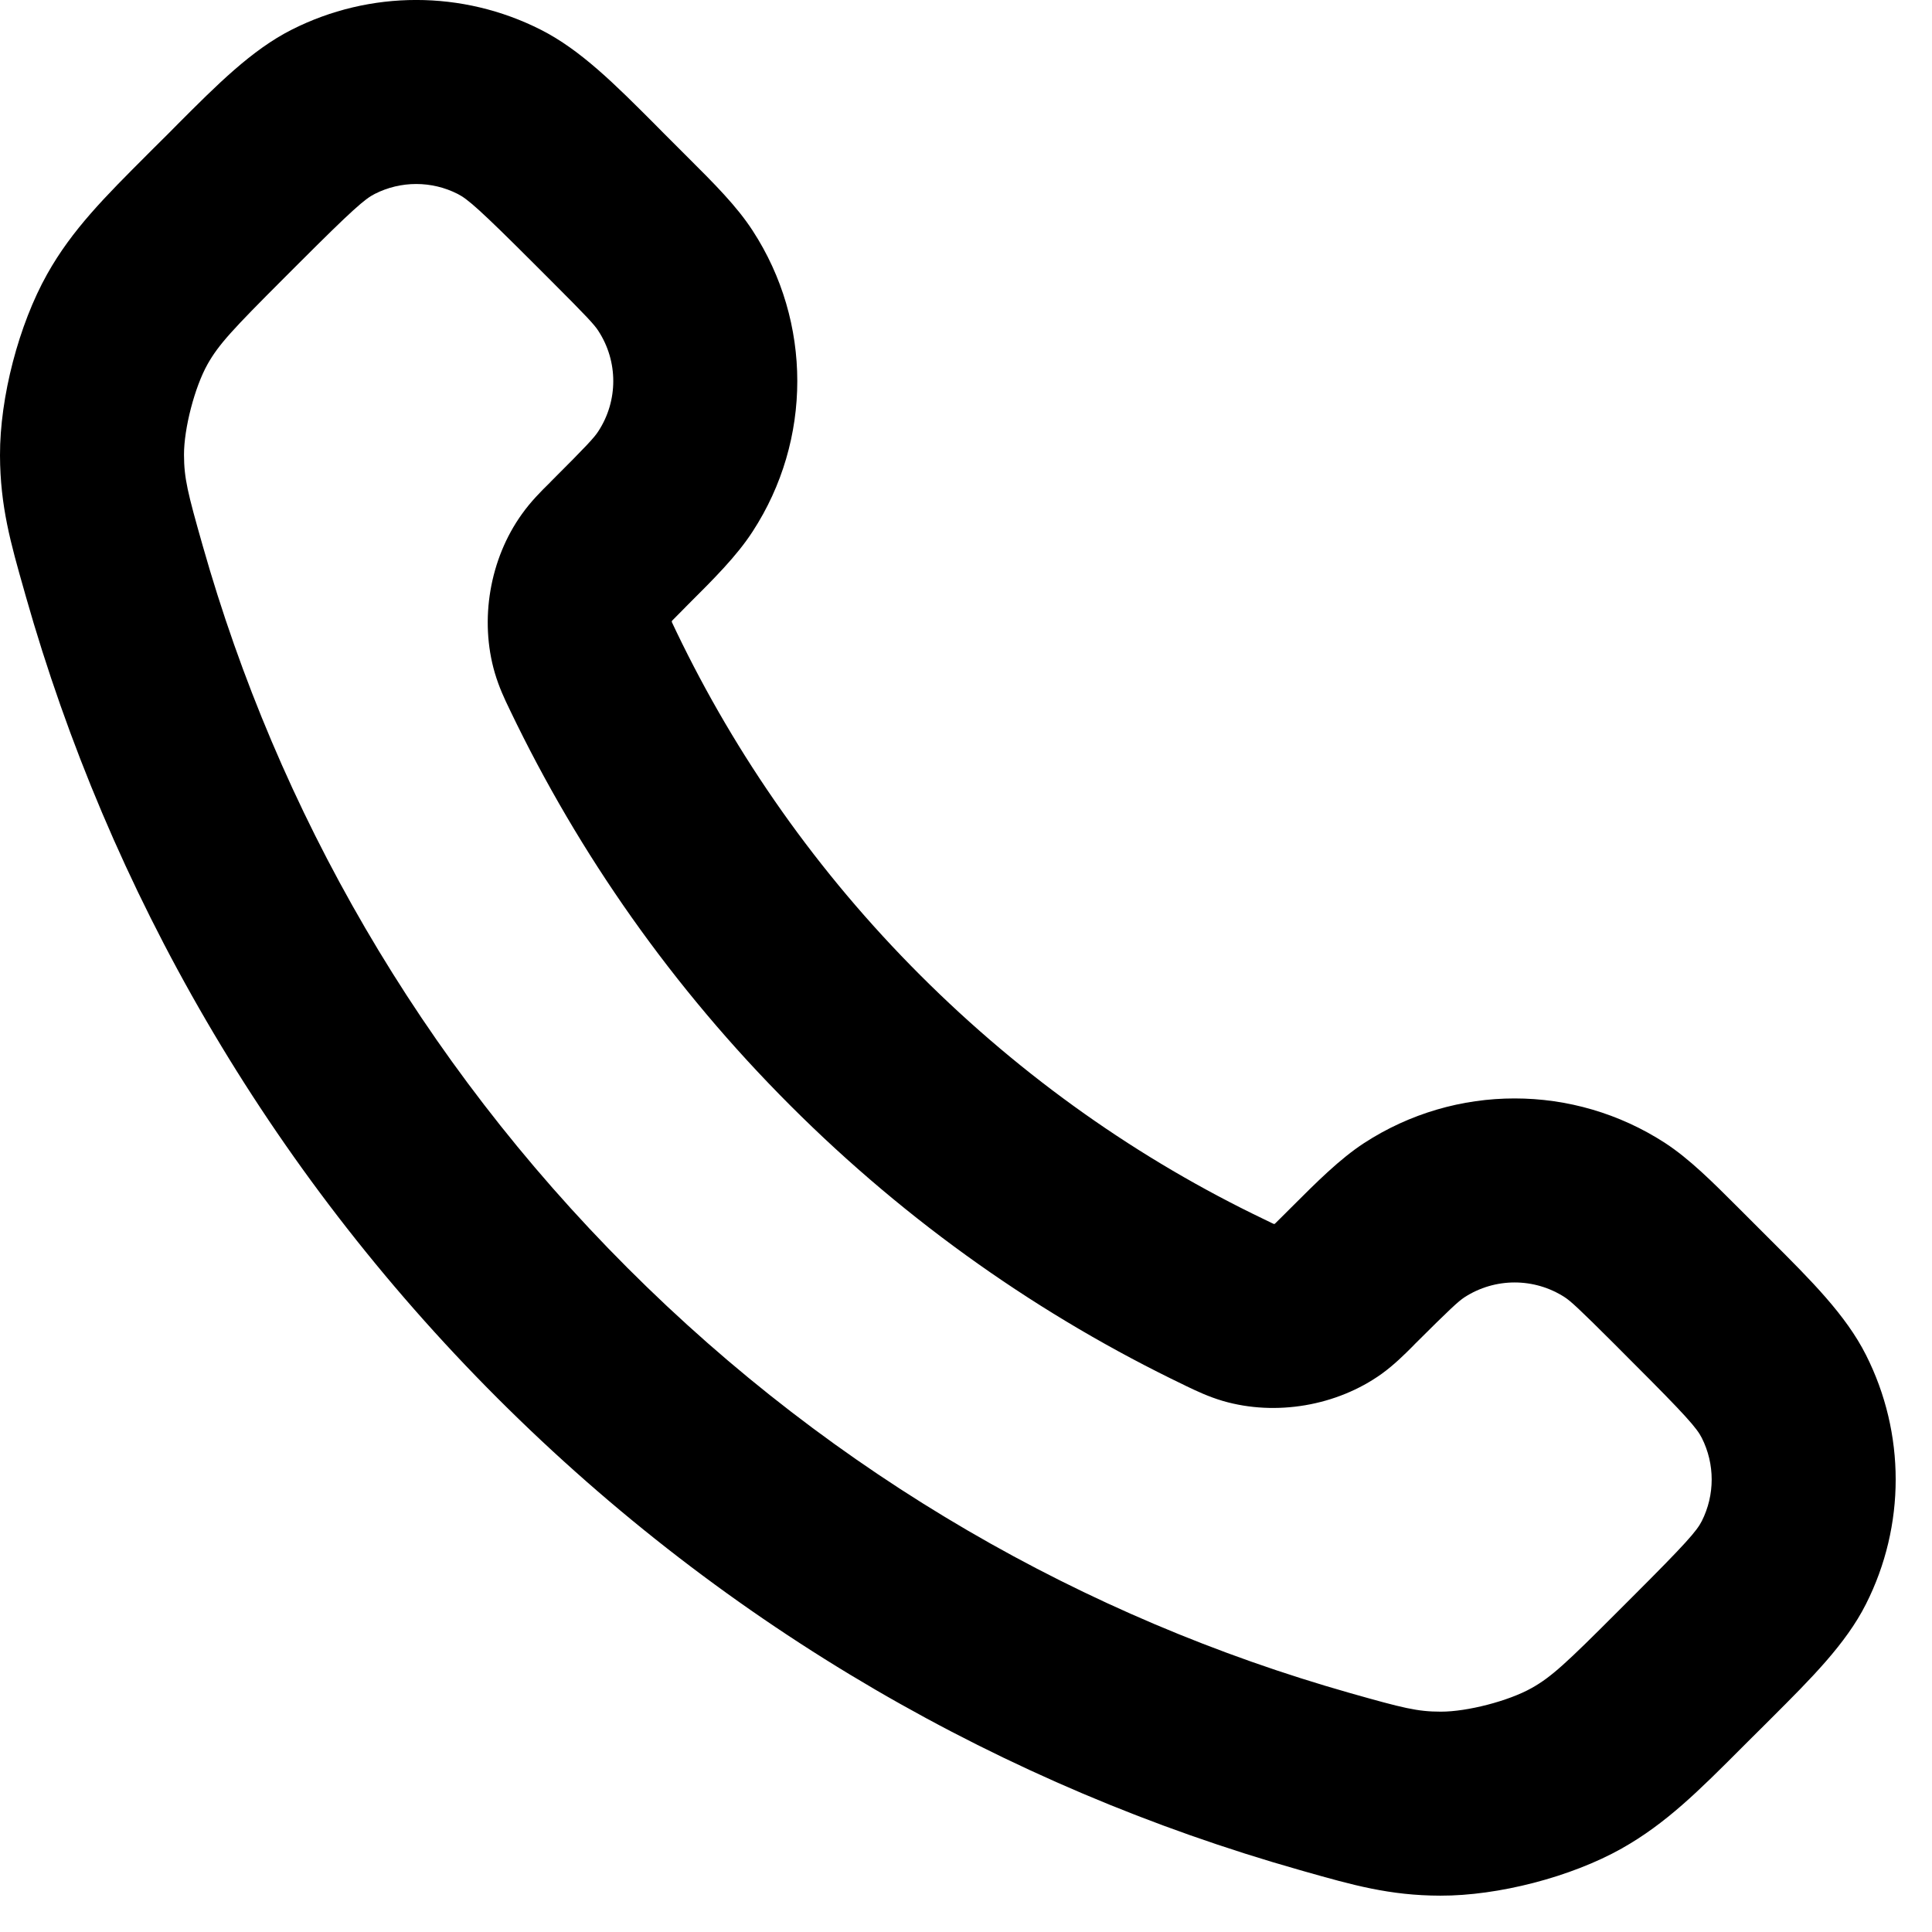
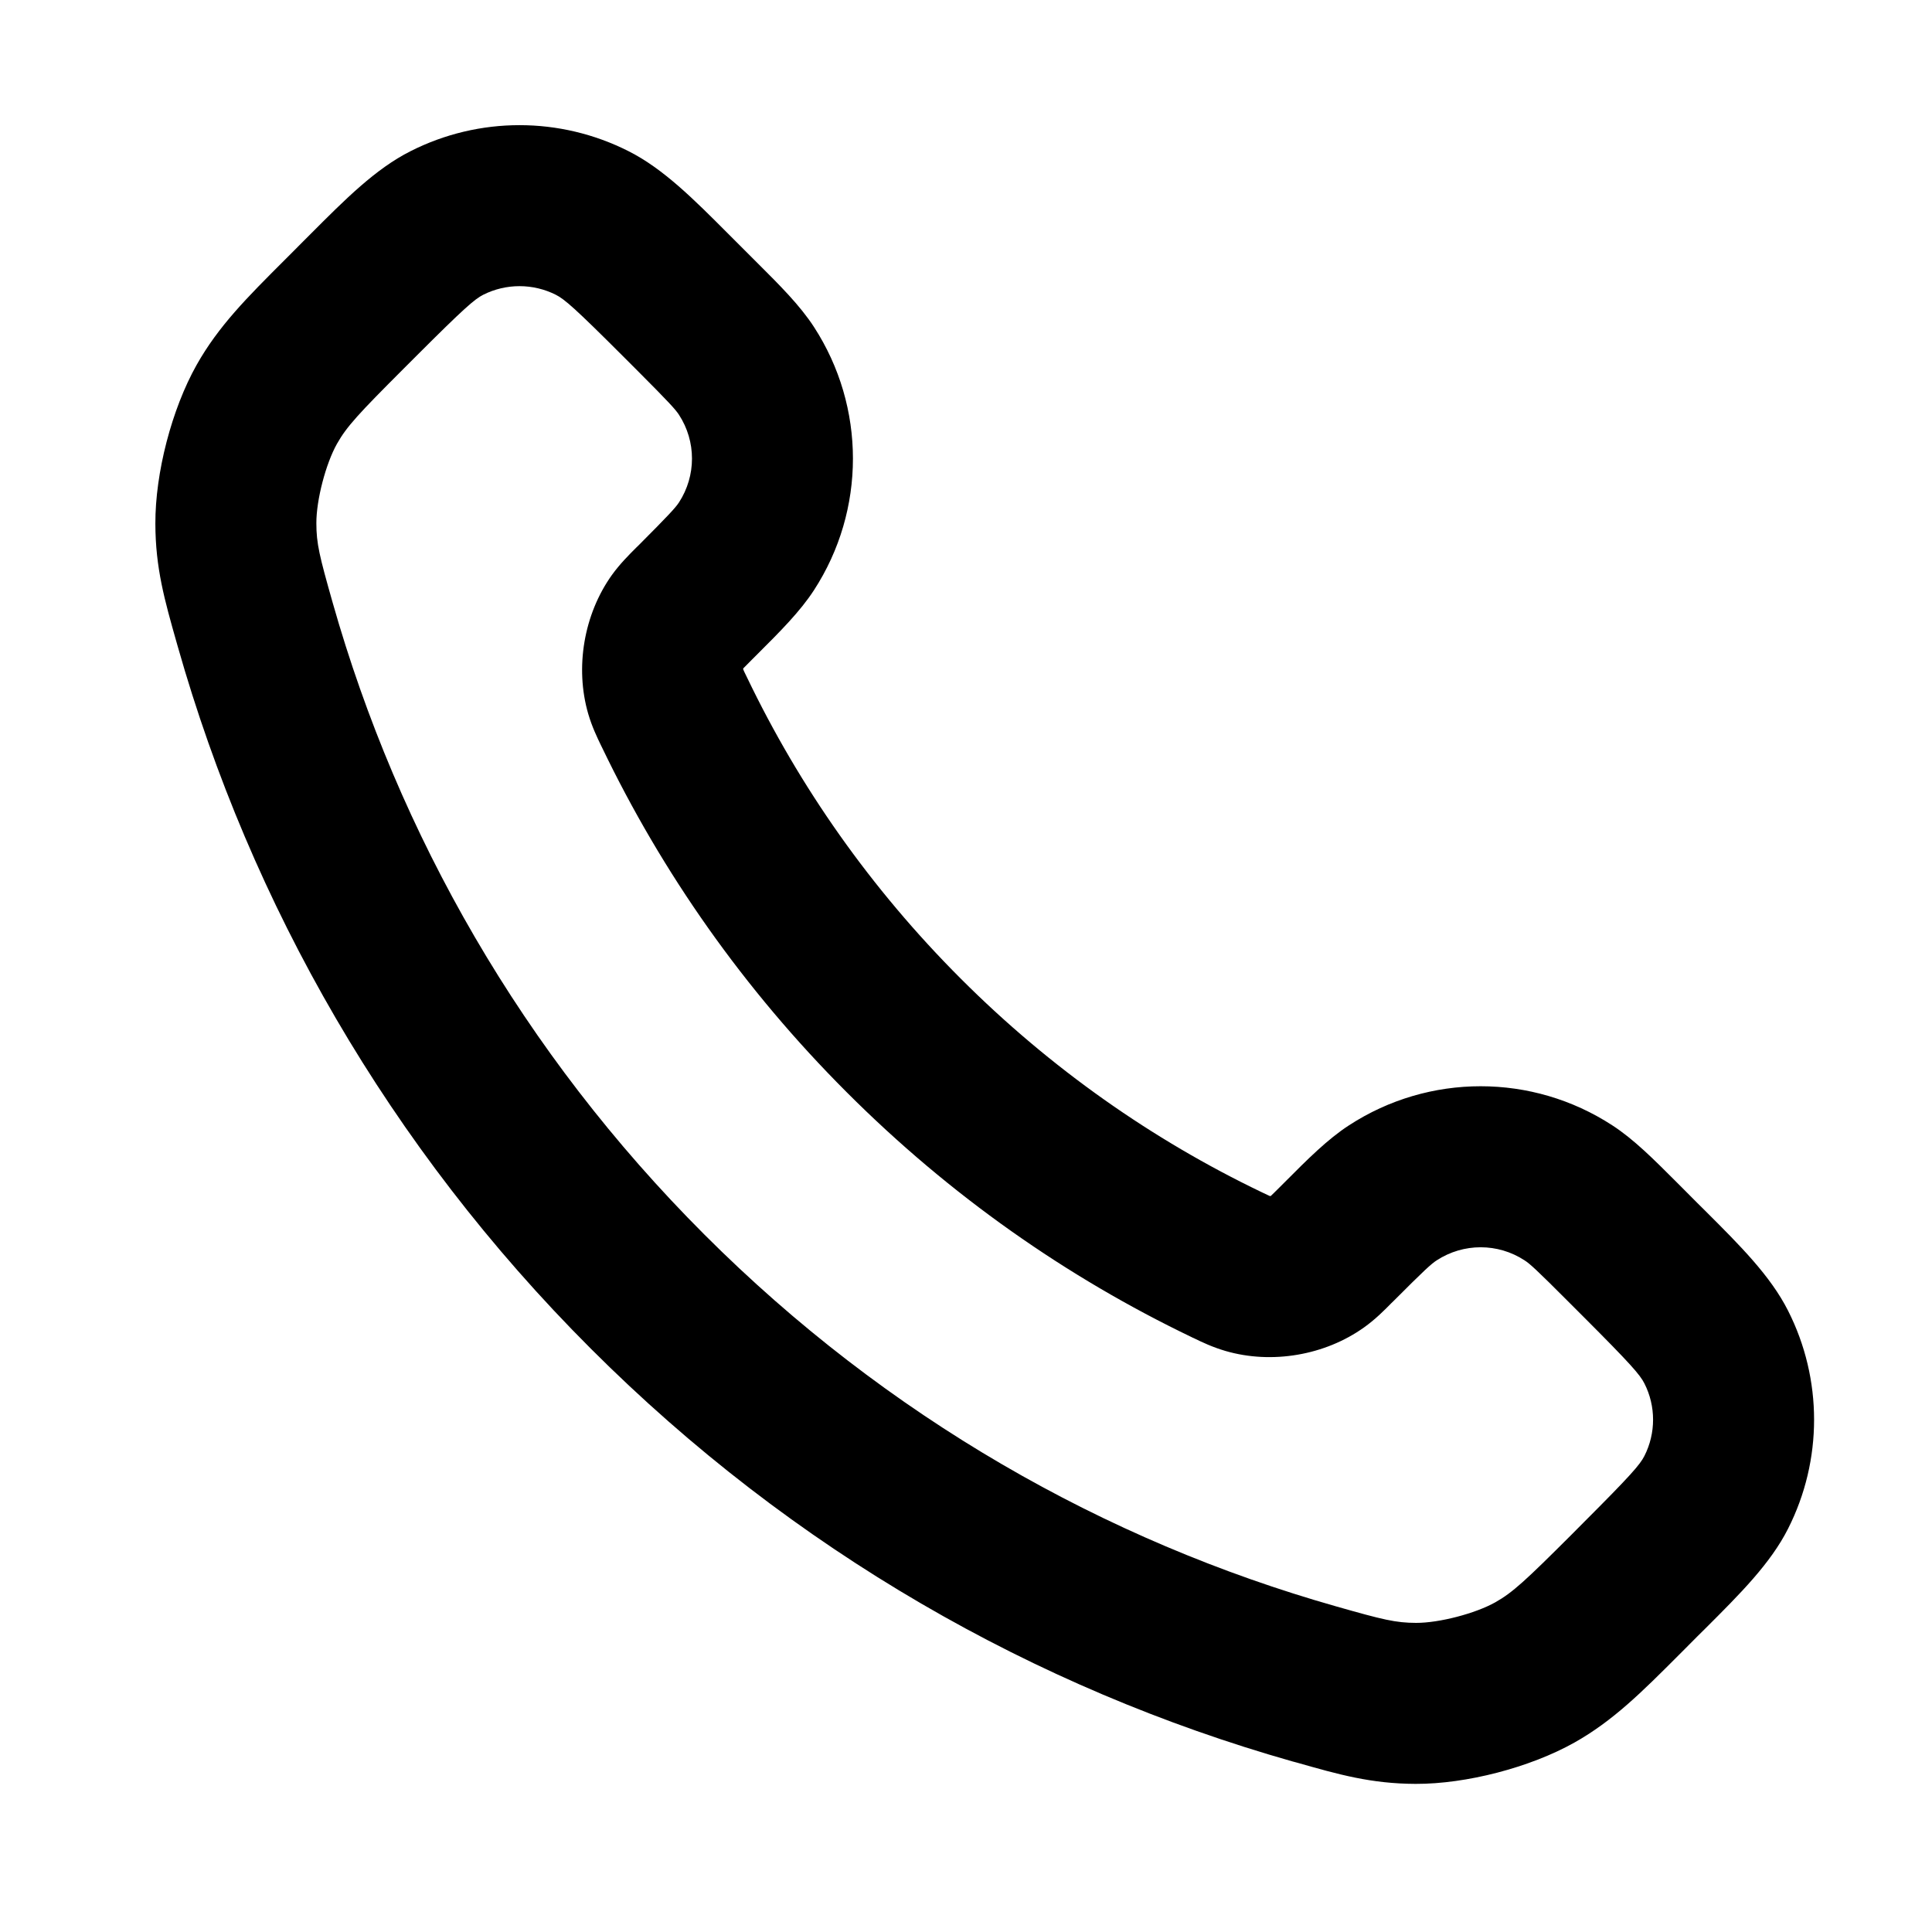
- <svg width="21" height="21" viewBox="0 0 21 21">
-   <path fill-rule="evenodd" clip-rule="evenodd" d="M4.975 2.108C4.692 1.964 4.356 1.964 4.073 2.108C3.966 2.162 3.833 2.277 3.246 2.864L3.088 3.022C2.528 3.582 2.377 3.744 2.256 3.959C2.116 4.208 1.999 4.658 2 4.944C2.001 5.198 2.038 5.351 2.204 5.934C3.019 8.807 4.558 11.519 6.822 13.783C9.086 16.048 11.798 17.586 14.672 18.402C15.254 18.567 15.407 18.605 15.661 18.605C15.947 18.606 16.398 18.489 16.647 18.349C16.862 18.229 17.024 18.078 17.584 17.517L17.741 17.36C18.329 16.773 18.444 16.64 18.498 16.533C18.641 16.249 18.641 15.914 18.498 15.63C18.444 15.523 18.329 15.39 17.741 14.803L18.449 14.096L17.741 14.803L17.547 14.608C17.161 14.223 17.074 14.144 17.009 14.101C16.677 13.886 16.25 13.886 15.918 14.101C15.853 14.144 15.766 14.223 15.38 14.608C15.373 14.616 15.365 14.624 15.357 14.632C15.267 14.722 15.153 14.836 15.017 14.934L14.435 14.121L15.017 14.934C14.53 15.282 13.868 15.395 13.293 15.228C13.133 15.181 13.001 15.117 12.898 15.068C12.89 15.064 12.882 15.06 12.874 15.056C11.324 14.312 9.872 13.298 8.59 12.016C7.307 10.733 6.293 9.281 5.549 7.731C5.545 7.724 5.542 7.716 5.538 7.708C5.488 7.605 5.425 7.473 5.378 7.313L6.338 7.033L5.378 7.313C5.21 6.738 5.323 6.075 5.672 5.589L5.672 5.589C5.769 5.452 5.883 5.338 5.974 5.249C5.982 5.241 5.989 5.233 5.997 5.225C6.383 4.84 6.462 4.753 6.504 4.687L6.504 4.687C6.72 4.356 6.72 3.928 6.504 3.597C6.462 3.531 6.383 3.445 5.997 3.059L5.802 2.864C5.215 2.277 5.082 2.162 4.975 2.108ZM3.17 0.323C4.021 -0.108 5.027 -0.108 5.878 0.323C6.311 0.542 6.686 0.918 7.121 1.354C7.152 1.385 7.184 1.417 7.216 1.45L7.411 1.645C7.432 1.666 7.453 1.687 7.474 1.708C7.761 1.994 8.008 2.24 8.181 2.507L7.343 3.052L8.181 2.507C8.828 3.501 8.828 4.783 8.181 5.777C8.008 6.044 7.761 6.29 7.474 6.576C7.454 6.597 7.432 6.618 7.411 6.64C7.354 6.697 7.324 6.727 7.304 6.748C7.303 6.75 7.303 6.752 7.303 6.754C7.302 6.756 7.302 6.758 7.302 6.76C7.305 6.767 7.31 6.777 7.316 6.79C7.325 6.81 7.337 6.834 7.352 6.866C8 8.215 8.883 9.481 10.004 10.601C11.125 11.722 12.39 12.606 13.74 13.253L13.307 14.155L13.74 13.253C13.772 13.269 13.795 13.28 13.816 13.29C13.829 13.296 13.838 13.3 13.846 13.304C13.848 13.303 13.85 13.303 13.852 13.303C13.854 13.303 13.855 13.302 13.857 13.302C13.879 13.281 13.908 13.252 13.966 13.194C13.987 13.173 14.008 13.152 14.029 13.131C14.315 12.845 14.562 12.598 14.828 12.424C15.822 11.778 17.104 11.778 18.099 12.424C18.365 12.598 18.612 12.845 18.898 13.131C18.919 13.152 18.94 13.173 18.961 13.194L18.254 13.901L18.961 13.194L19.156 13.389C19.188 13.421 19.22 13.453 19.252 13.485C19.687 13.919 20.064 14.295 20.282 14.727C20.713 15.579 20.713 16.584 20.282 17.436C20.064 17.868 19.687 18.244 19.252 18.678C19.22 18.71 19.188 18.742 19.156 18.774L18.998 18.931C18.975 18.954 18.953 18.977 18.93 18.999C18.465 19.465 18.108 19.822 17.626 20.093C17.076 20.402 16.286 20.607 15.655 20.605C15.104 20.604 14.701 20.489 14.182 20.342C14.163 20.337 14.145 20.331 14.126 20.326C10.932 19.42 7.92 17.709 5.408 15.198C2.896 12.686 1.186 9.673 0.28 6.48C0.274 6.461 0.269 6.442 0.264 6.423C0.116 5.904 0.002 5.502 1.27536e-05 4.95C-0.002 4.319 0.204 3.529 0.513 2.979L0.513 2.979C0.783 2.497 1.141 2.14 1.606 1.675C1.629 1.653 1.651 1.63 1.674 1.607L1.832 1.45C1.864 1.417 1.896 1.385 1.927 1.354C2.362 0.918 2.737 0.542 3.17 0.323L3.616 1.205L3.17 0.323Z" />
+ <svg width="24" height="24" viewBox="0 0 24 24">
+   <path fill-rule="evenodd" clip-rule="evenodd" d="M6.905 3.662C6.621 3.519 6.286 3.519 6.002 3.662C5.896 3.716 5.763 3.831 5.176 4.418L5.018 4.576C4.458 5.136 4.307 5.298 4.186 5.513C4.046 5.762 3.929 6.213 3.93 6.499C3.93 6.753 3.968 6.906 4.133 7.488C4.949 10.362 6.487 13.074 8.752 15.338C11.016 17.602 13.728 19.141 16.601 19.956C17.184 20.122 17.337 20.159 17.591 20.16C17.877 20.161 18.327 20.044 18.576 19.904C18.791 19.783 18.953 19.632 19.514 19.072L19.671 18.914C20.258 18.327 20.373 18.194 20.427 18.087C20.571 17.804 20.571 17.468 20.427 17.185C20.373 17.078 20.258 16.945 19.671 16.358L20.378 15.651L19.671 16.358L19.476 16.163C19.091 15.777 19.004 15.698 18.938 15.656C18.607 15.44 18.18 15.44 17.848 15.656C17.782 15.698 17.695 15.777 17.31 16.163C17.302 16.171 17.294 16.178 17.286 16.186C17.197 16.277 17.083 16.391 16.947 16.488L16.364 15.675L16.947 16.488C16.46 16.837 15.798 16.95 15.223 16.782C15.062 16.735 14.93 16.672 14.828 16.622C14.819 16.619 14.811 16.615 14.804 16.611C13.254 15.867 11.802 14.853 10.52 13.57C9.237 12.288 8.223 10.836 7.479 9.286C7.475 9.278 7.471 9.27 7.467 9.262C7.418 9.16 7.354 9.028 7.307 8.867L8.267 8.587L7.307 8.867C7.14 8.292 7.253 7.63 7.601 7.143L7.601 7.143C7.699 7.007 7.813 6.893 7.903 6.803C7.911 6.795 7.919 6.787 7.927 6.78C8.312 6.394 8.391 6.307 8.434 6.242L8.434 6.242C8.65 5.91 8.65 5.483 8.434 5.152C8.391 5.086 8.312 4.999 7.927 4.613L7.732 4.418C7.145 3.831 7.012 3.716 6.905 3.662ZM5.1 1.878C5.951 1.447 6.956 1.447 7.808 1.878C8.24 2.096 8.616 2.473 9.05 2.908C9.082 2.94 9.114 2.972 9.146 3.004L9.341 3.199C9.362 3.22 9.383 3.241 9.404 3.262C9.691 3.548 9.938 3.795 10.111 4.061L9.272 4.606L10.111 4.061C10.757 5.056 10.757 6.338 10.111 7.332C9.938 7.598 9.691 7.845 9.404 8.131C9.383 8.152 9.362 8.173 9.341 8.194C9.283 8.252 9.254 8.281 9.233 8.303C9.233 8.305 9.233 8.306 9.232 8.308C9.232 8.31 9.232 8.312 9.232 8.314C9.235 8.322 9.239 8.331 9.245 8.344C9.255 8.365 9.266 8.388 9.282 8.42C9.93 9.77 10.813 11.035 11.934 12.156C13.054 13.277 14.32 14.16 15.669 14.808L15.236 15.709L15.669 14.808C15.701 14.823 15.725 14.835 15.745 14.844C15.758 14.85 15.768 14.855 15.775 14.858C15.777 14.858 15.779 14.858 15.781 14.857C15.783 14.857 15.785 14.857 15.787 14.856C15.809 14.836 15.838 14.806 15.896 14.749C15.917 14.728 15.938 14.707 15.959 14.686C16.245 14.399 16.491 14.152 16.758 13.979C17.752 13.332 19.034 13.332 20.028 13.979C20.295 14.152 20.541 14.399 20.828 14.686C20.848 14.707 20.869 14.728 20.891 14.749L20.183 15.456L20.891 14.749L21.085 14.944C21.118 14.976 21.15 15.008 21.181 15.039C21.617 15.474 21.993 15.849 22.212 16.282C22.643 17.133 22.643 18.139 22.212 18.99C21.993 19.423 21.617 19.798 21.181 20.233C21.15 20.264 21.118 20.296 21.085 20.328L20.928 20.486C20.905 20.509 20.882 20.531 20.86 20.554C20.395 21.02 20.038 21.377 19.556 21.648C19.006 21.956 18.216 22.162 17.585 22.16C17.033 22.158 16.631 22.044 16.112 21.896C16.093 21.891 16.074 21.886 16.055 21.881C12.862 20.974 9.849 19.264 7.338 16.752C4.826 14.241 3.116 11.228 2.209 8.034C2.204 8.015 2.199 7.997 2.193 7.978C2.046 7.459 1.931 7.057 1.93 6.505C1.928 5.874 2.133 5.084 2.442 4.534L2.442 4.534C2.713 4.052 3.07 3.695 3.536 3.23C3.558 3.207 3.581 3.185 3.604 3.162L3.761 3.004C3.794 2.972 3.825 2.94 3.857 2.908C4.291 2.473 4.667 2.096 5.1 1.878L5.546 2.76L5.1 1.878Z" />
</svg>
